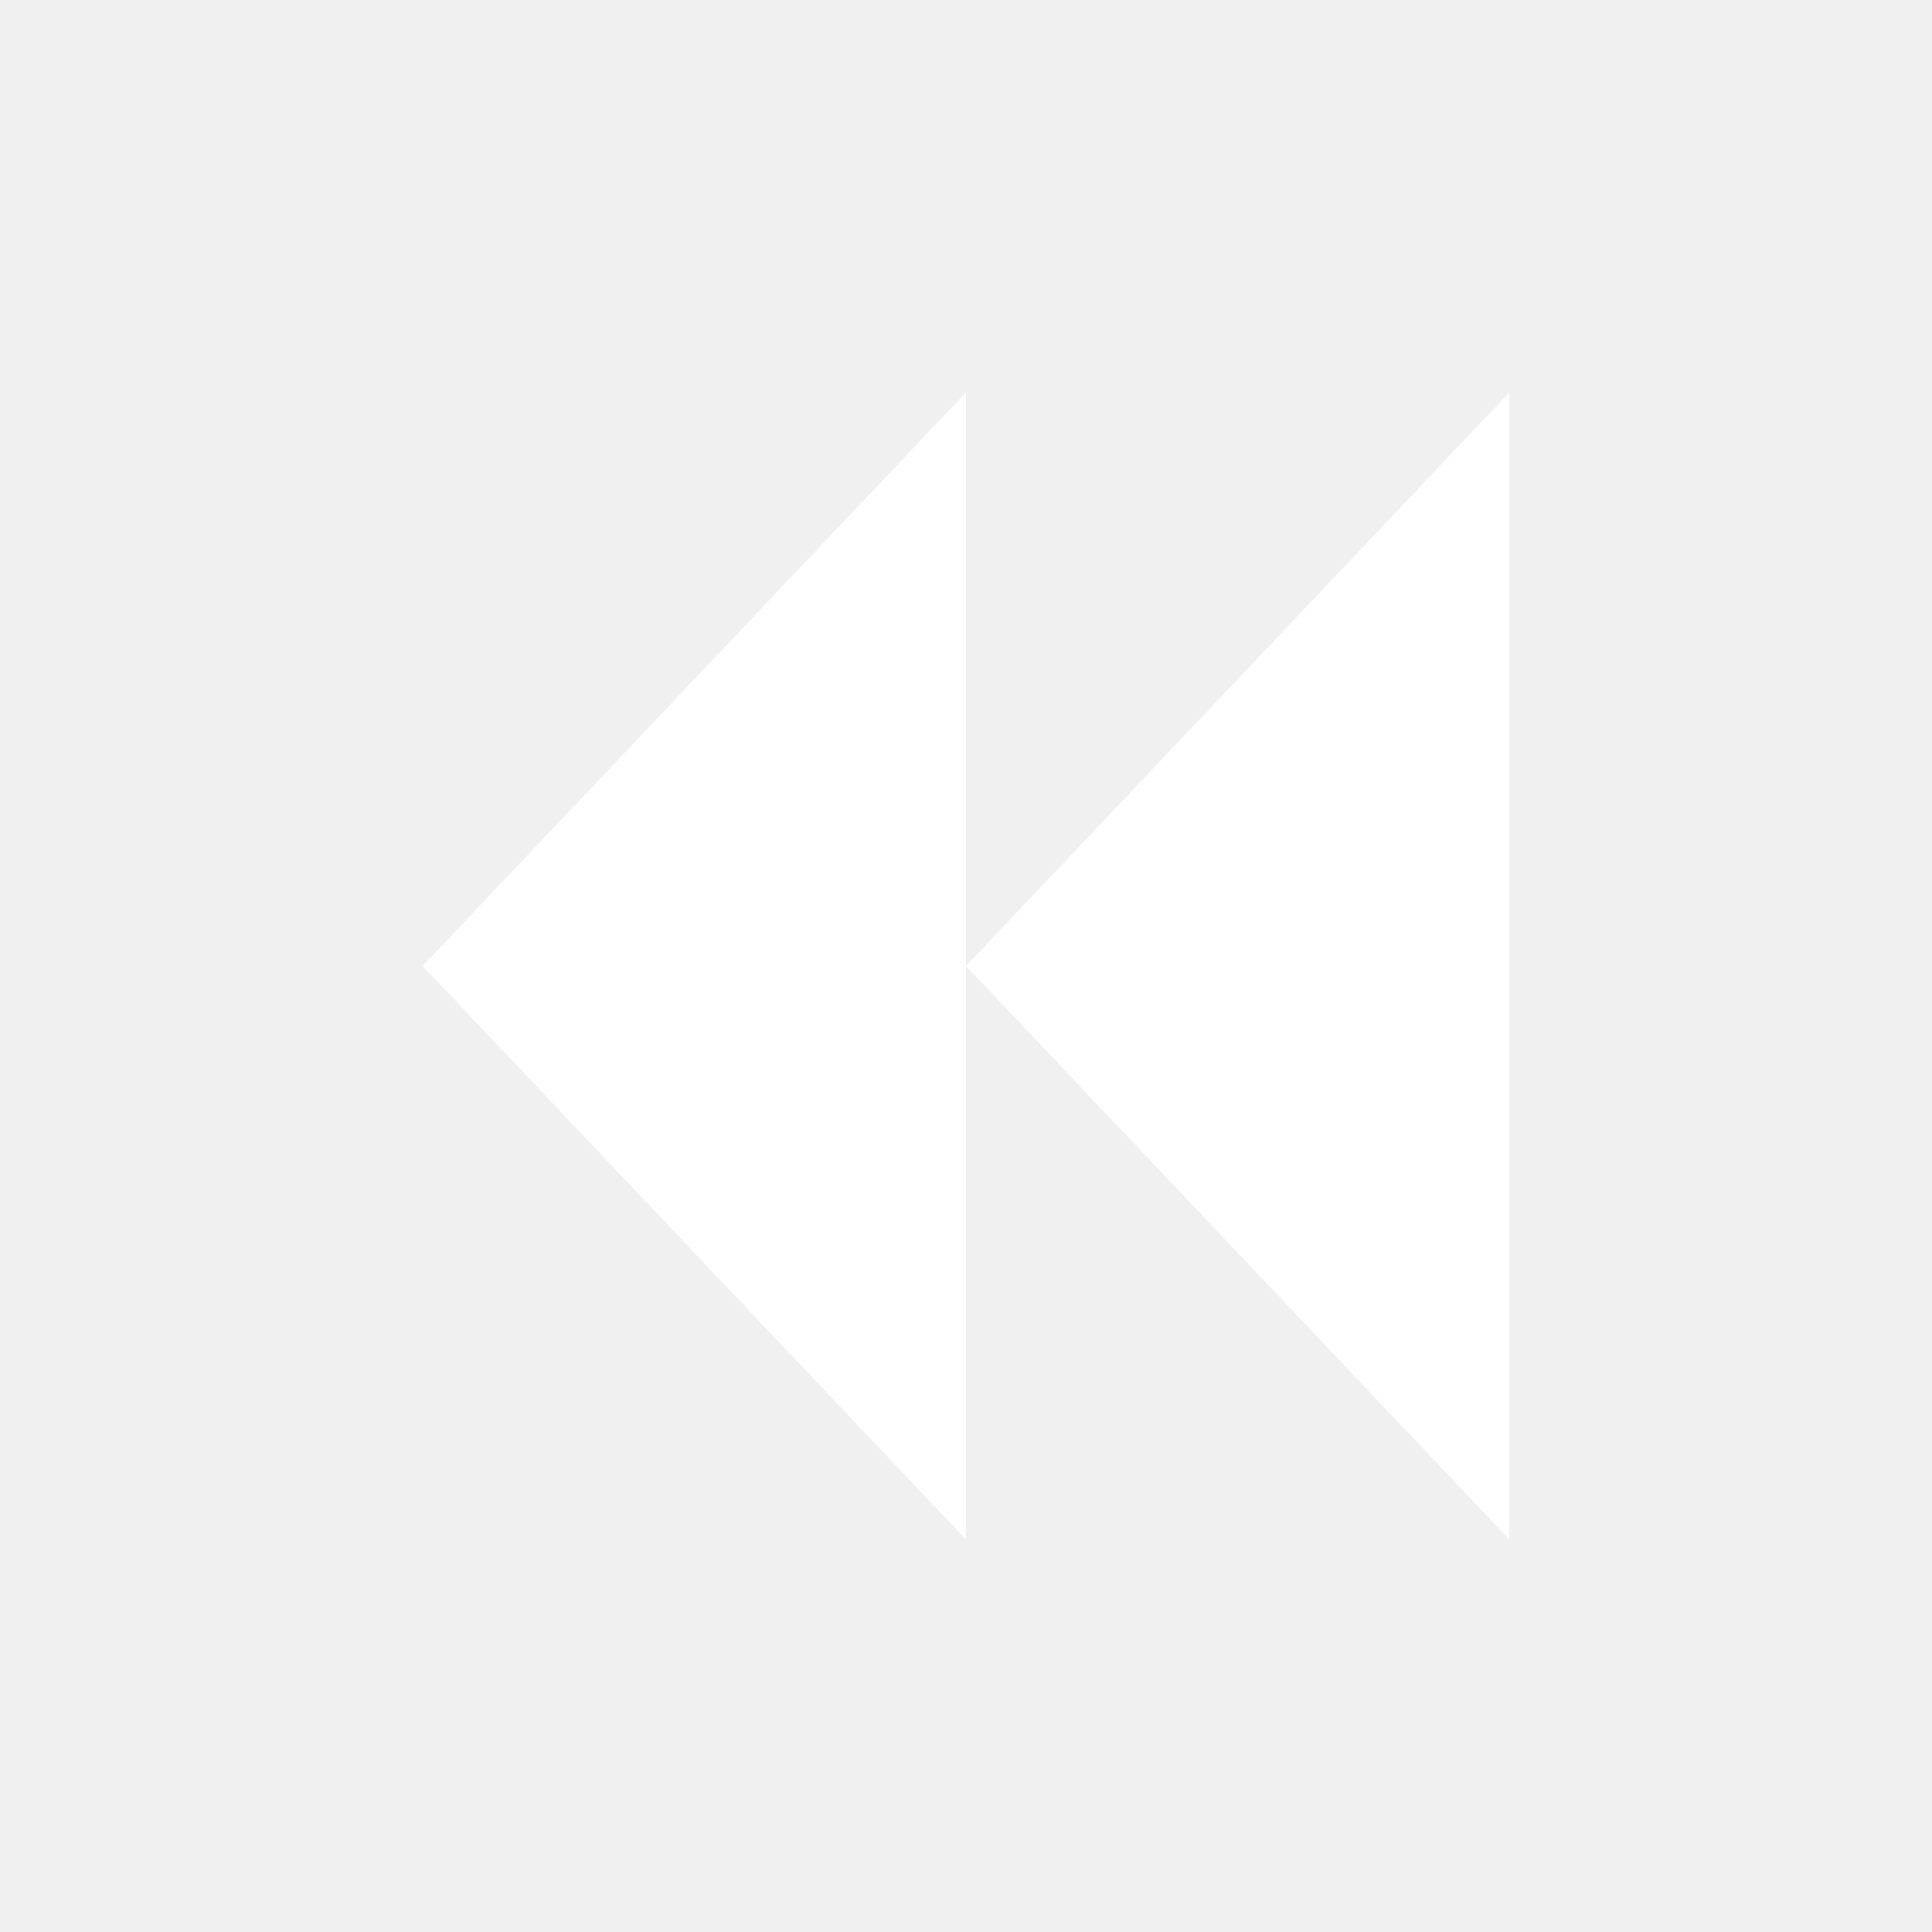
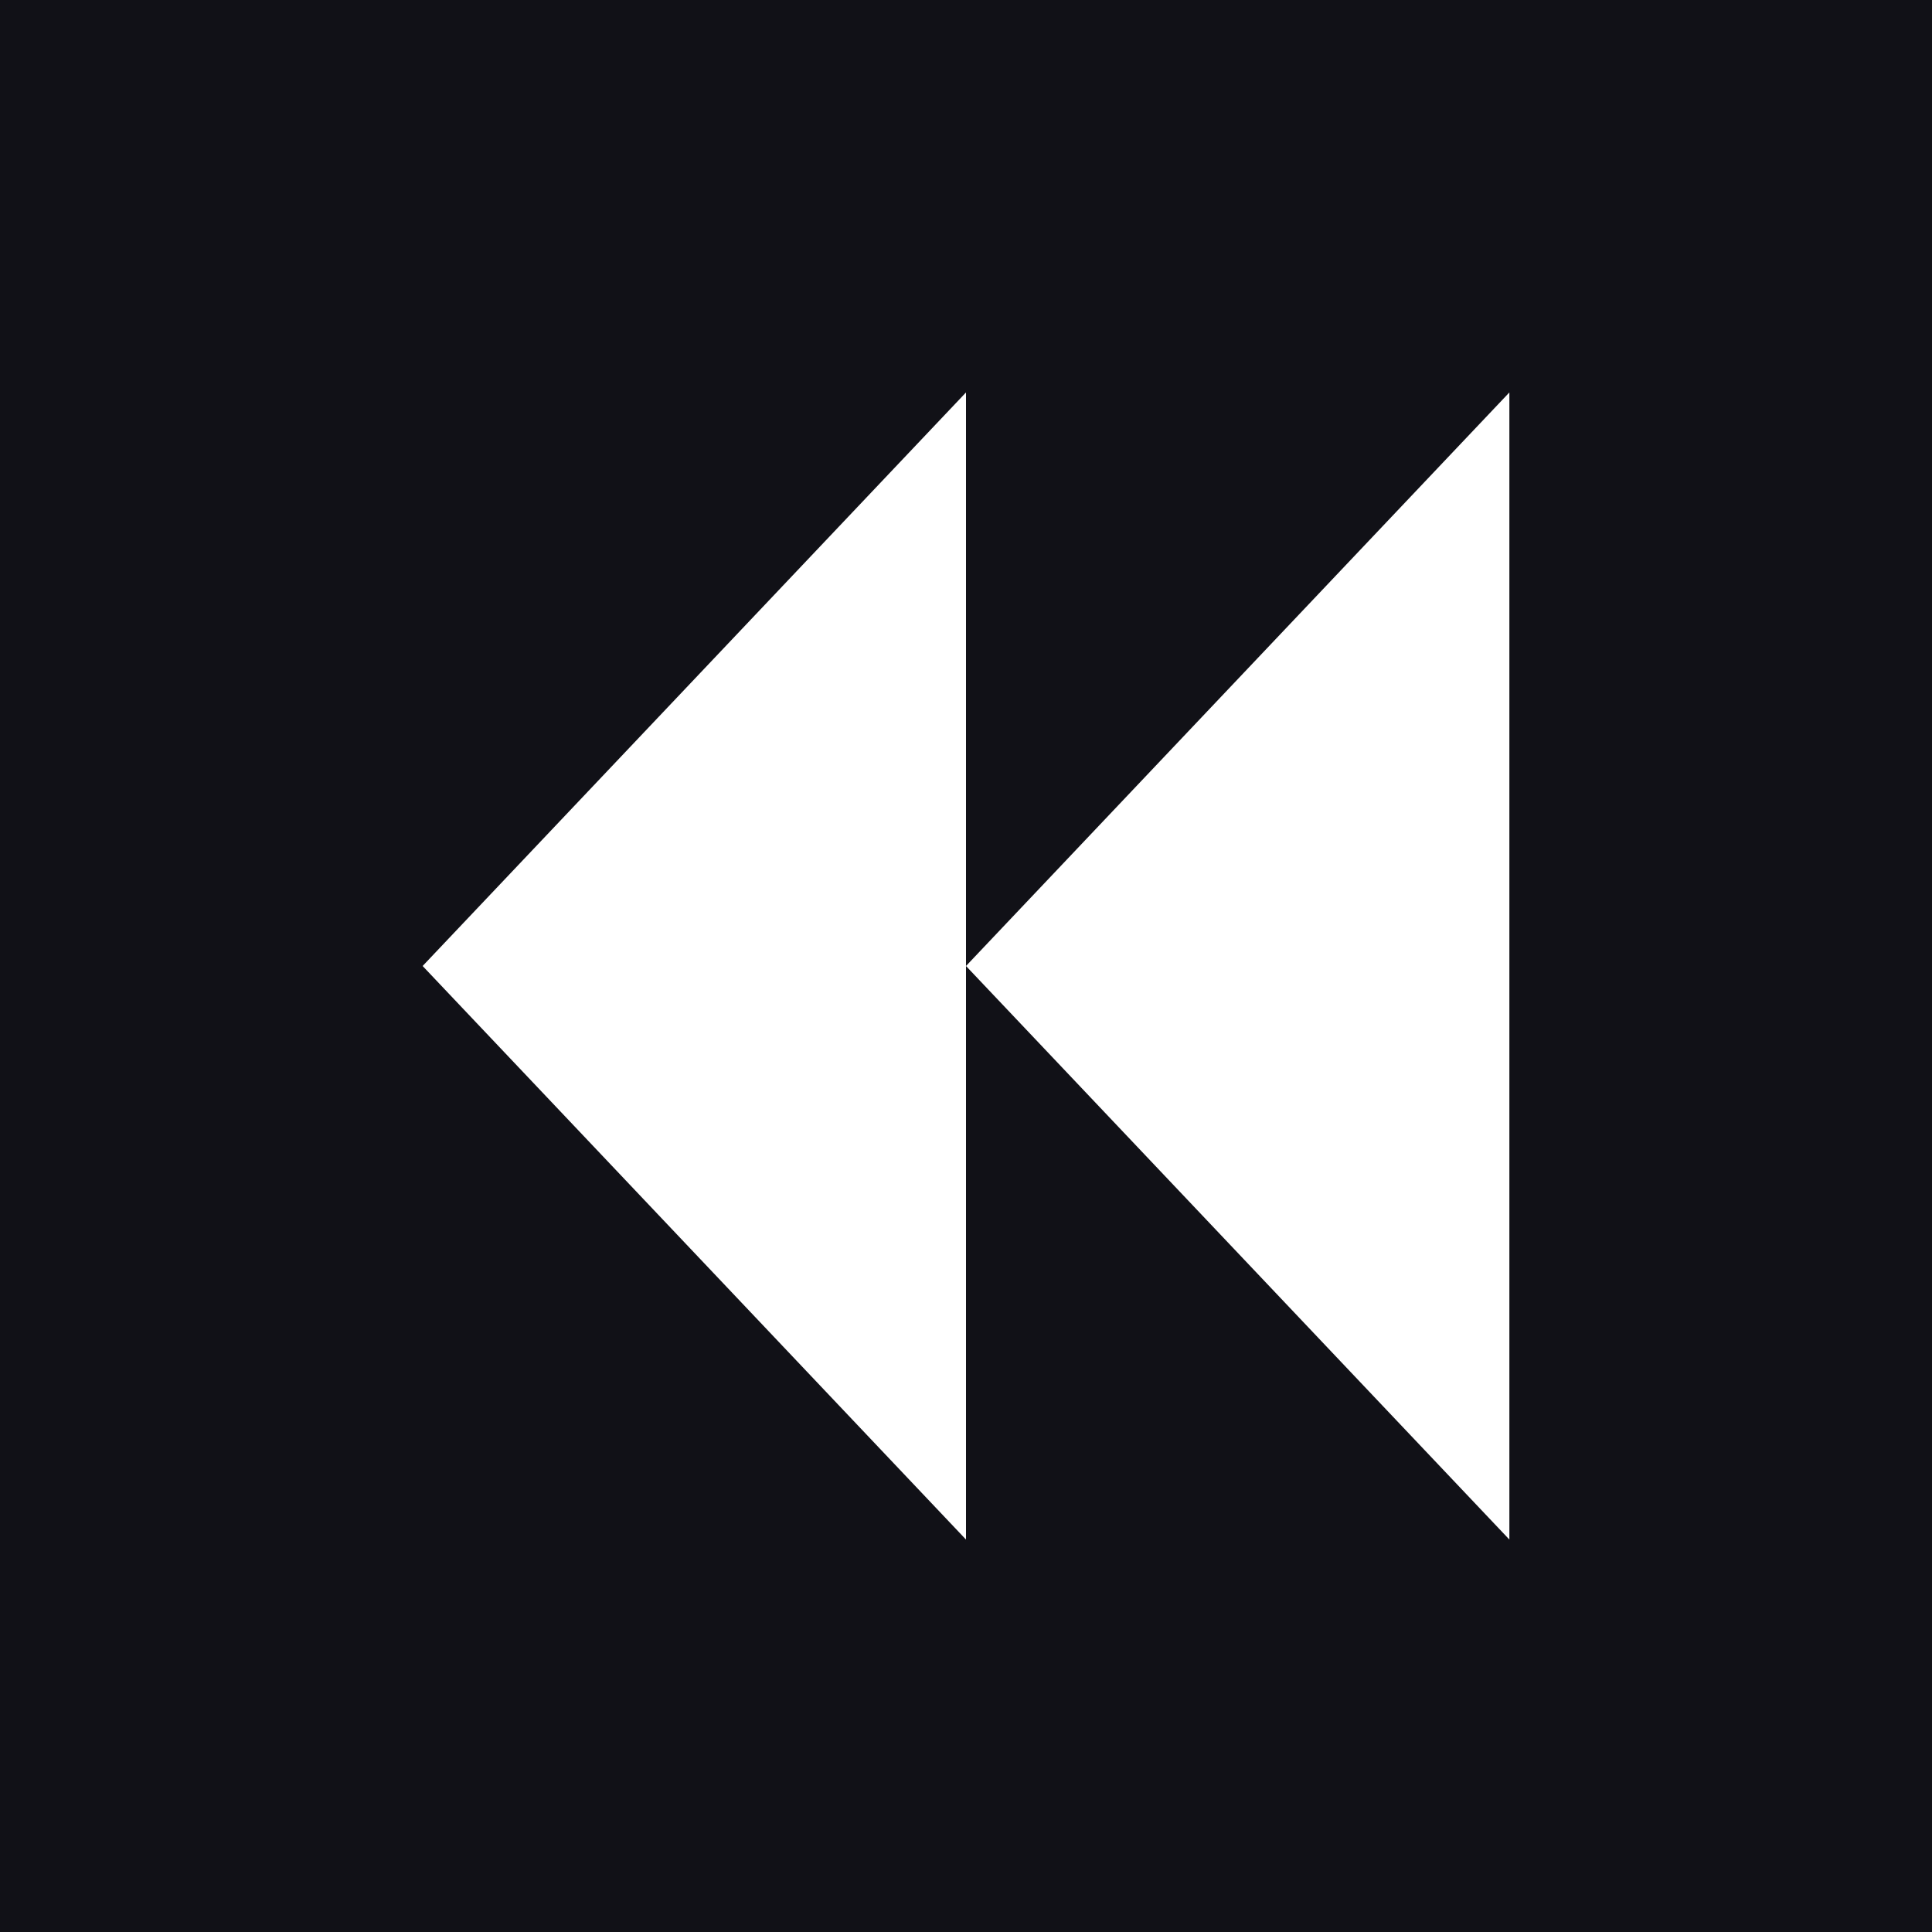
- <svg xmlns="http://www.w3.org/2000/svg" width="32" height="32" id="svg2" version="1.1">
-   <defs id="defs4" />
-   <g id="layer1" transform="translate(0,-1020.362)">
-     <path style="fill:#ffffff;stroke:none" d="m 25,1026.862 0,19 -9,-9.5 9,-9.5 z" id="path3655" />
-     <path id="path3657" d="m 16,1026.862 0,19 -9,-9.5 9,-9.5 z" style="fill:#ffffff;stroke:none" />
-   </g>
+ <svg xmlns="http://www.w3.org/2000/svg" width="32" height="32">
+   <rect style="fill:#111117" width="32" height="32" x="0" y="0" />
+   <path style="fill:#ffffff" d="m 25,6.5 0,19 -9,-9.5 9,-9.5 z" />
+   <path style="fill:#ffffff" d="m 16,6.5 0,19 -9,-9.5 9,-9.5 z" />
</svg>
